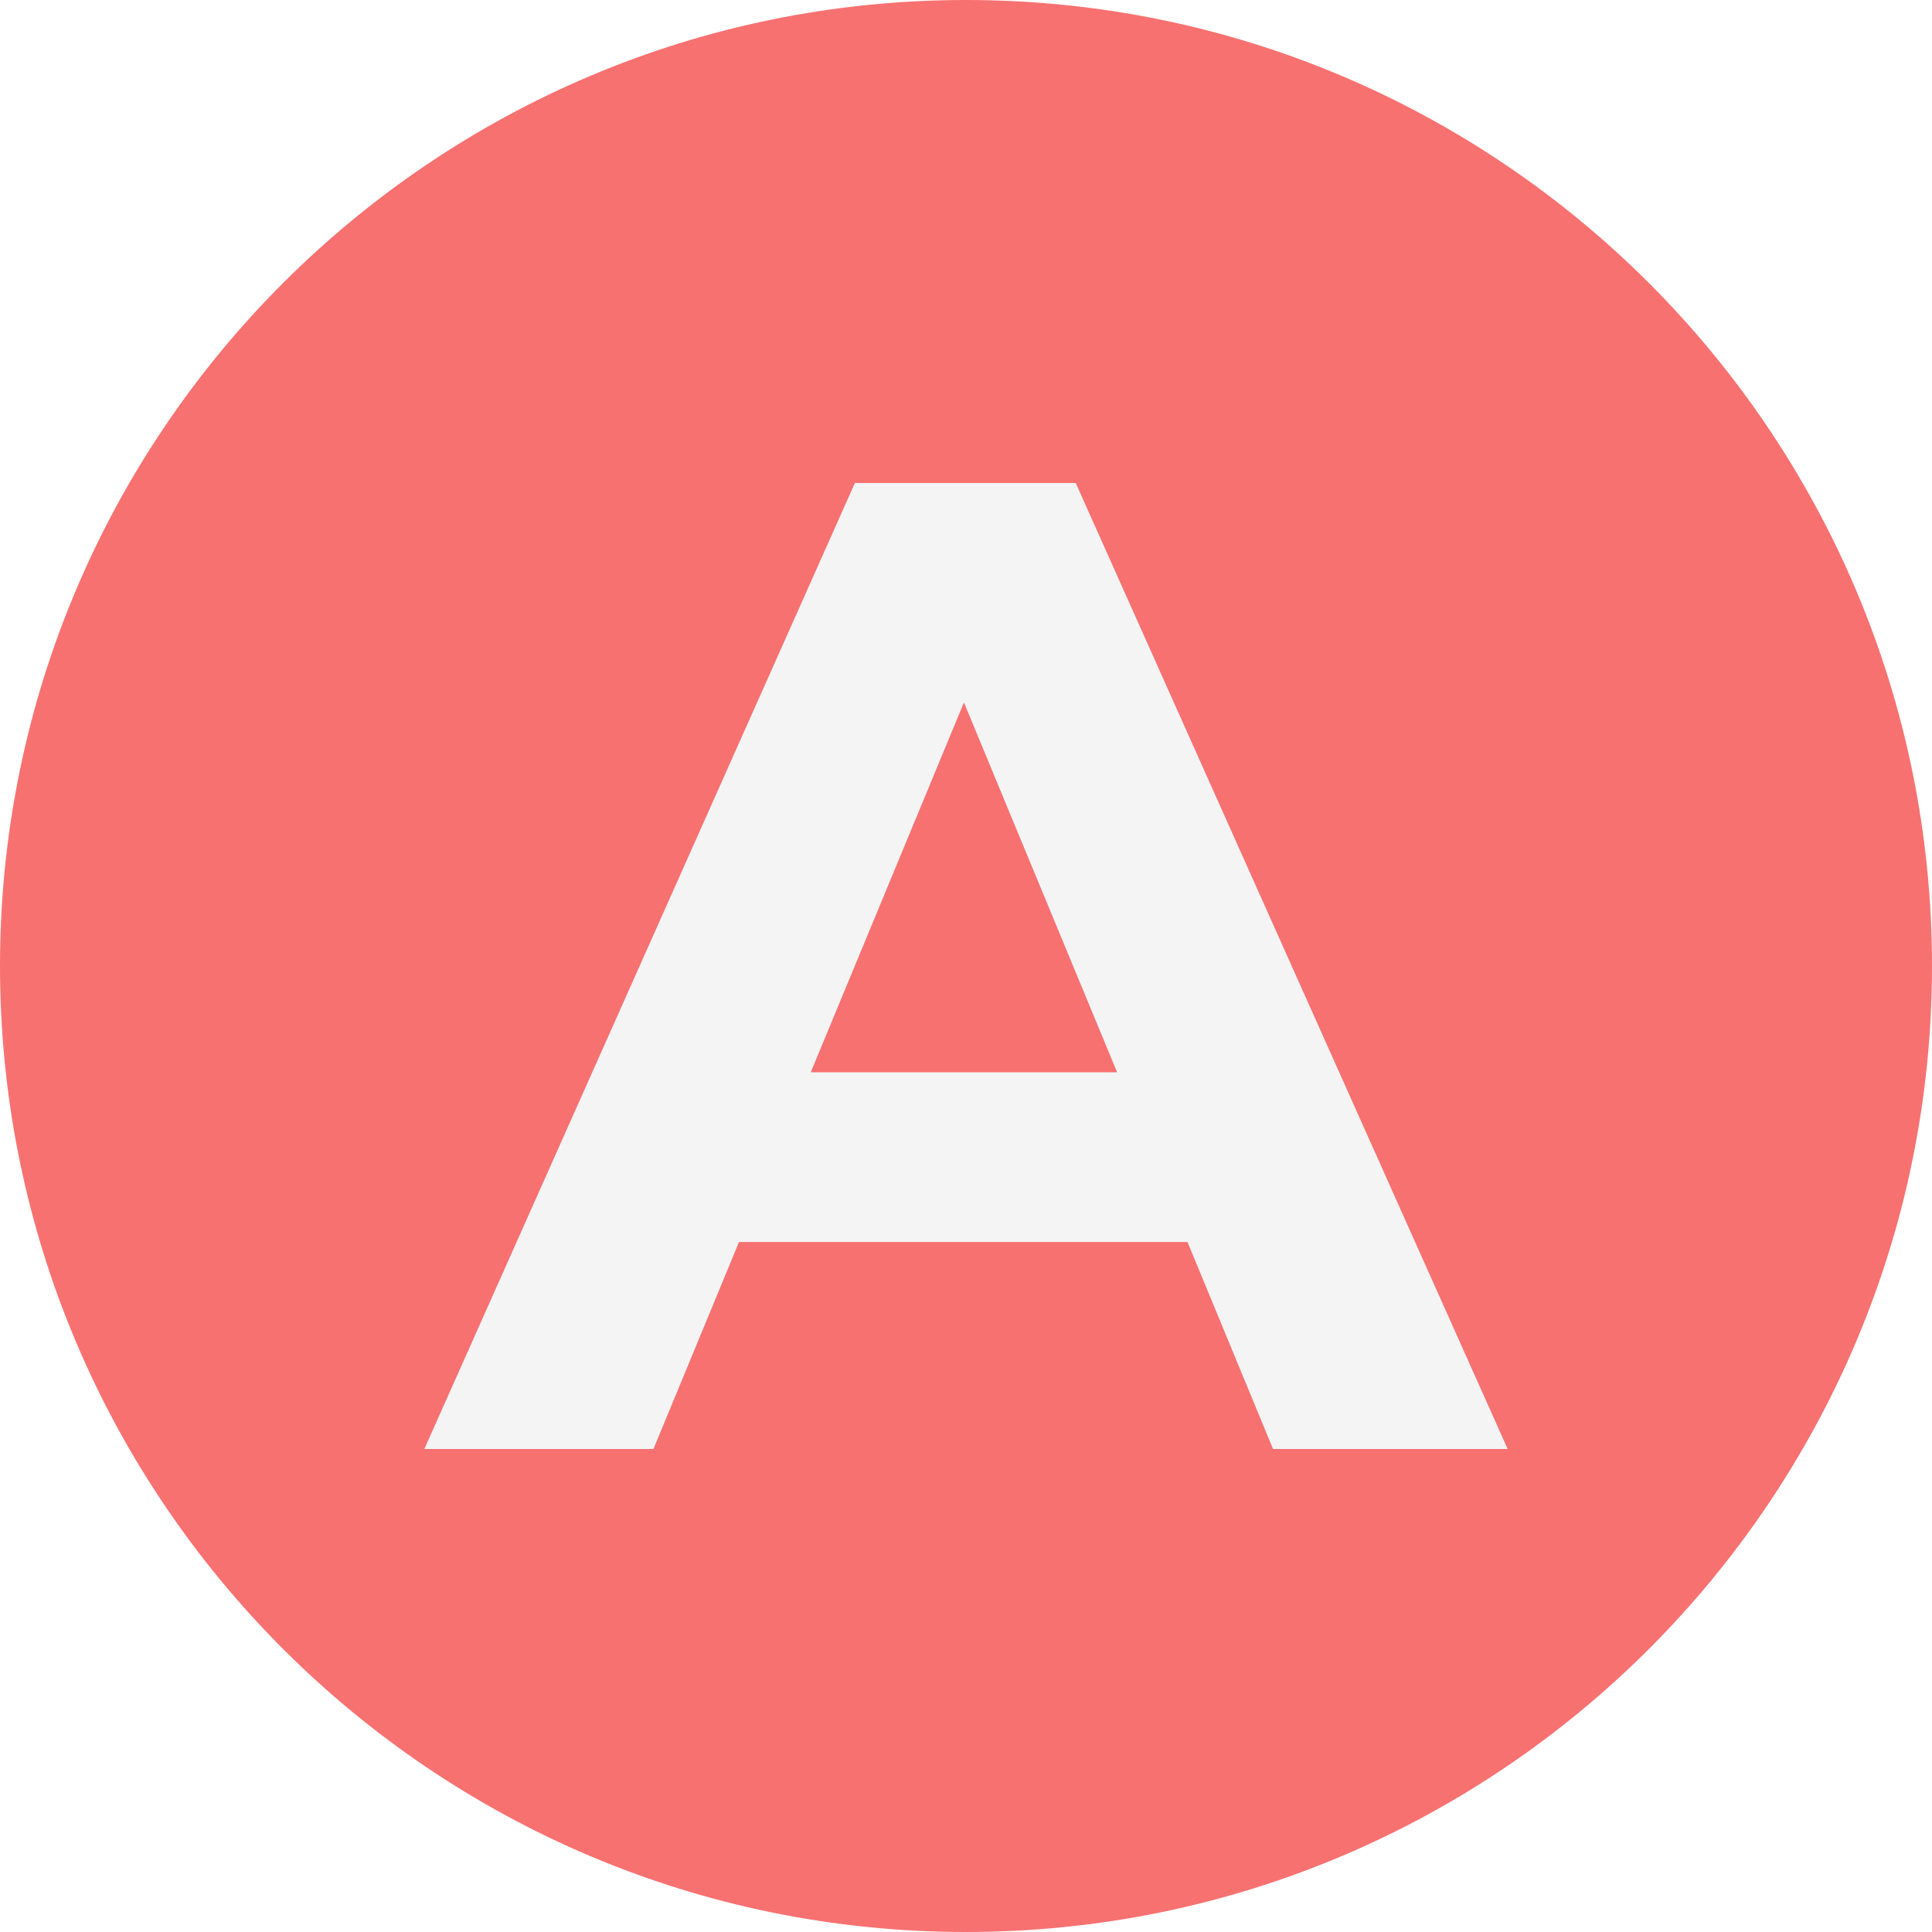
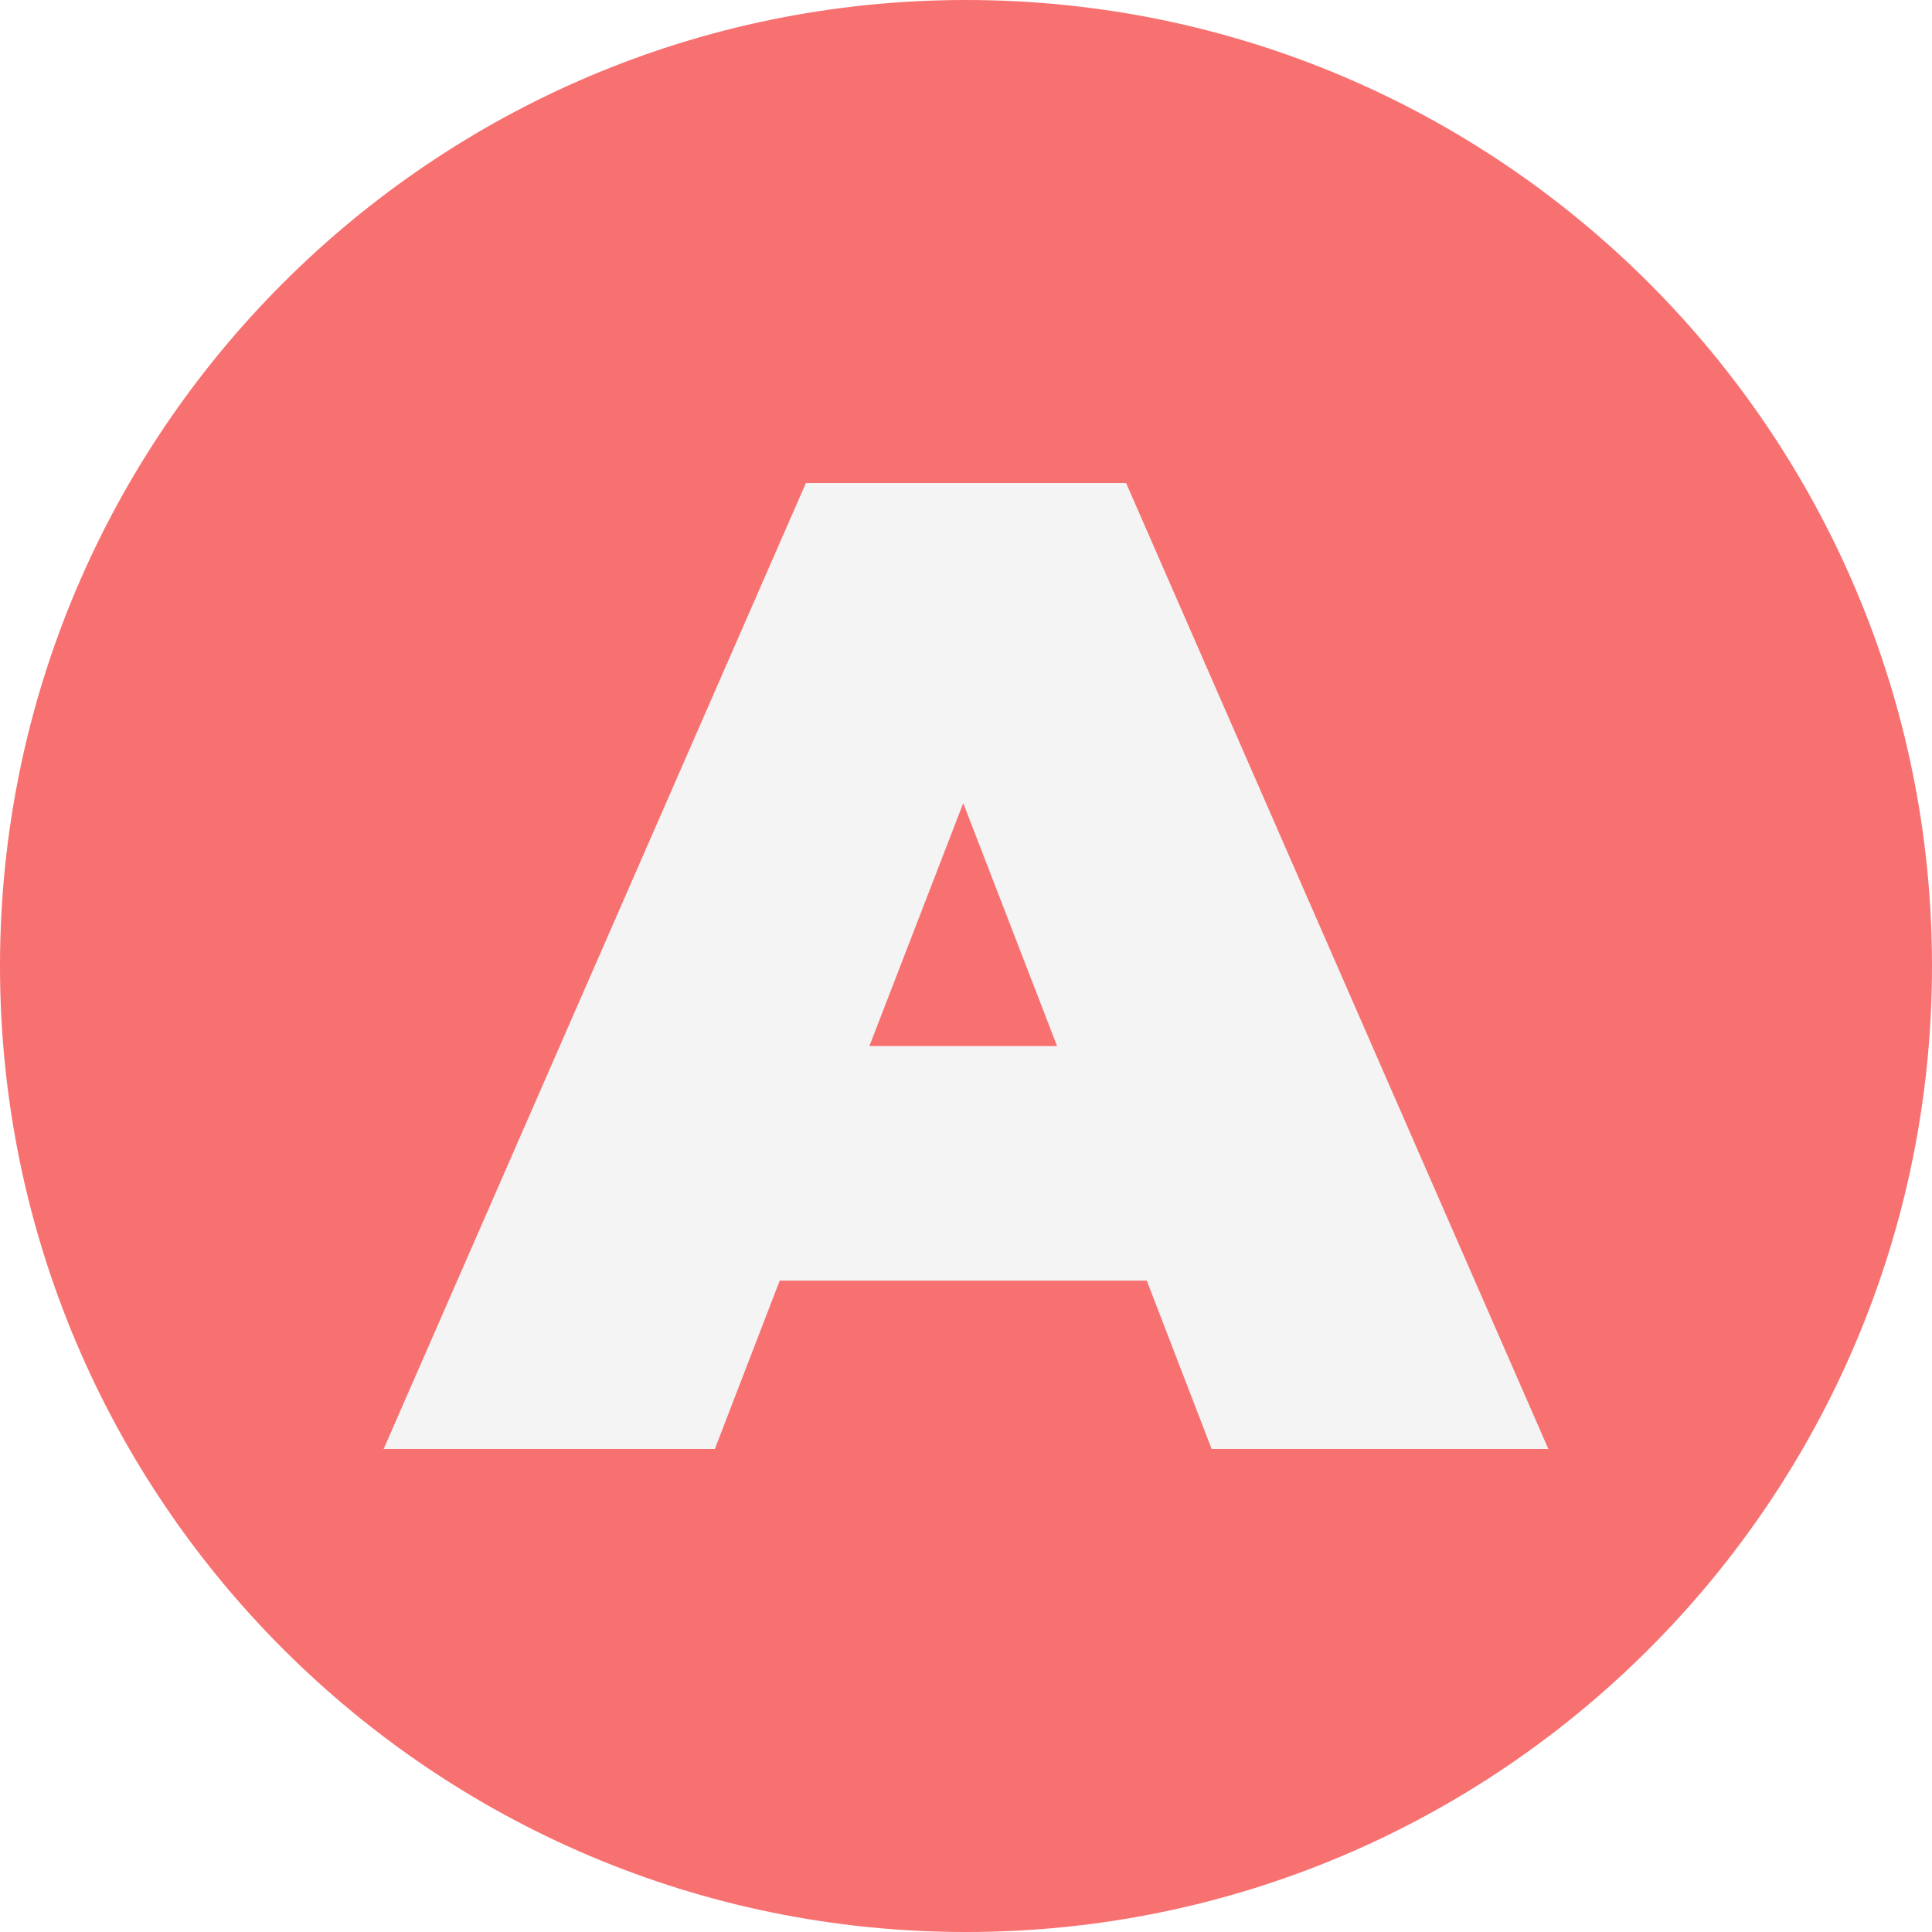
<svg xmlns="http://www.w3.org/2000/svg" xml:space="preserve" width="512" height="512">
  <path d="M0-122.269c67.492 0 122.269 54.777 122.269 122.269S67.492 122.269 0 122.269-122.269 67.492-122.269 0-67.492-122.269 0-122.269z" style="stroke:#aff9c1;stroke-width:0;stroke-dasharray:none;stroke-linecap:butt;stroke-dashoffset:0;stroke-linejoin:miter;stroke-miterlimit:4;fill:#f87171;fill-rule:nonzero;opacity:1" transform="translate(256 256) scale(2.09375)" />
-   <path d="m258.961 186.114-.744-1.8h-3.9l-.744 1.8h-1.992l3.744-8.4h1.92l3.756 8.4h-2.04Zm-4.02-3.276h2.664l-1.332-3.216-1.332 3.216Z" style="stroke:none;stroke-width:1;stroke-dasharray:none;stroke-linecap:butt;stroke-dashoffset:0;stroke-linejoin:miter;stroke-miterlimit:4;fill:#f4f4f5;fill-rule:nonzero;opacity:1" transform="translate(-7554.773 -5288.046) scale(30.47619)" />
+   <path d="m162.257 79.129-.564-1.464h-3.192l-.564 1.464h-2.88l3.672-8.4h2.784l3.672 8.4h-2.928Zm-2.976-3.504h1.632l-.816-2.112-.816 2.112Z" style="stroke:none;stroke-width:1;stroke-dasharray:none;stroke-linecap:butt;stroke-dashoffset:0;stroke-linejoin:miter;stroke-miterlimit:4;fill:#f4f4f5;fill-rule:nonzero;opacity:1" transform="translate(-4623.878 -2027.55) scale(30.47619)" />
</svg>
